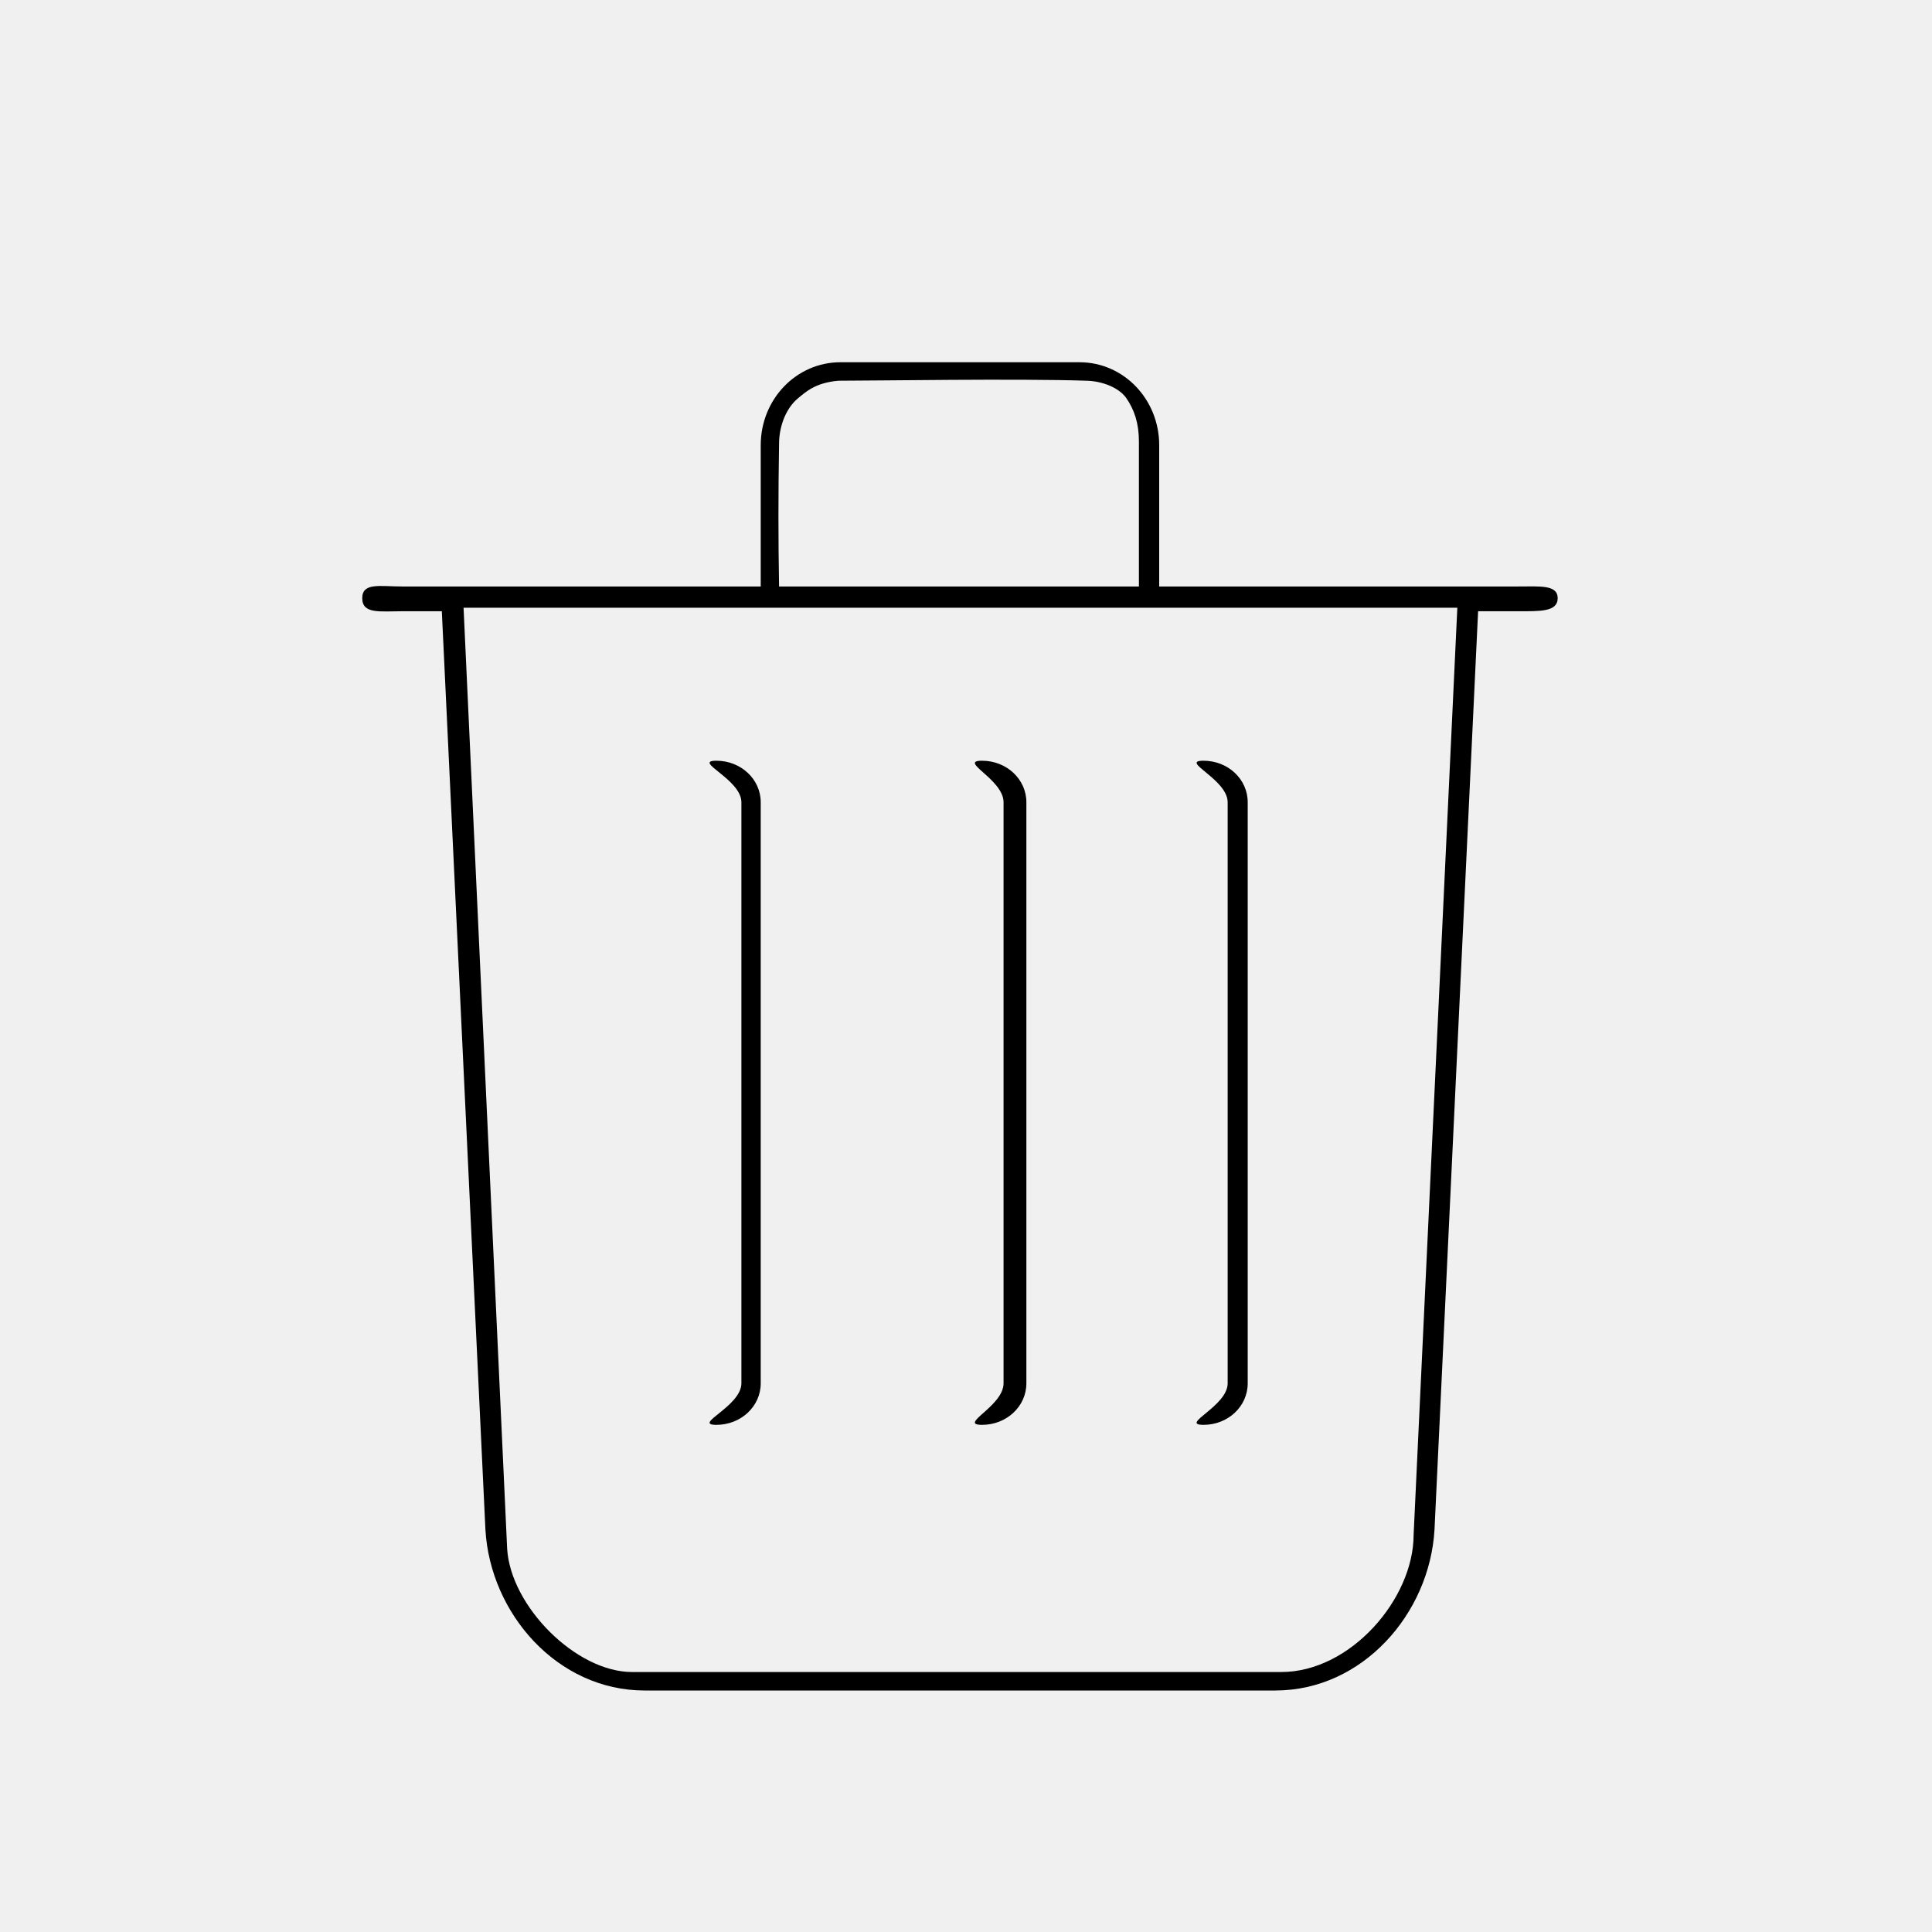
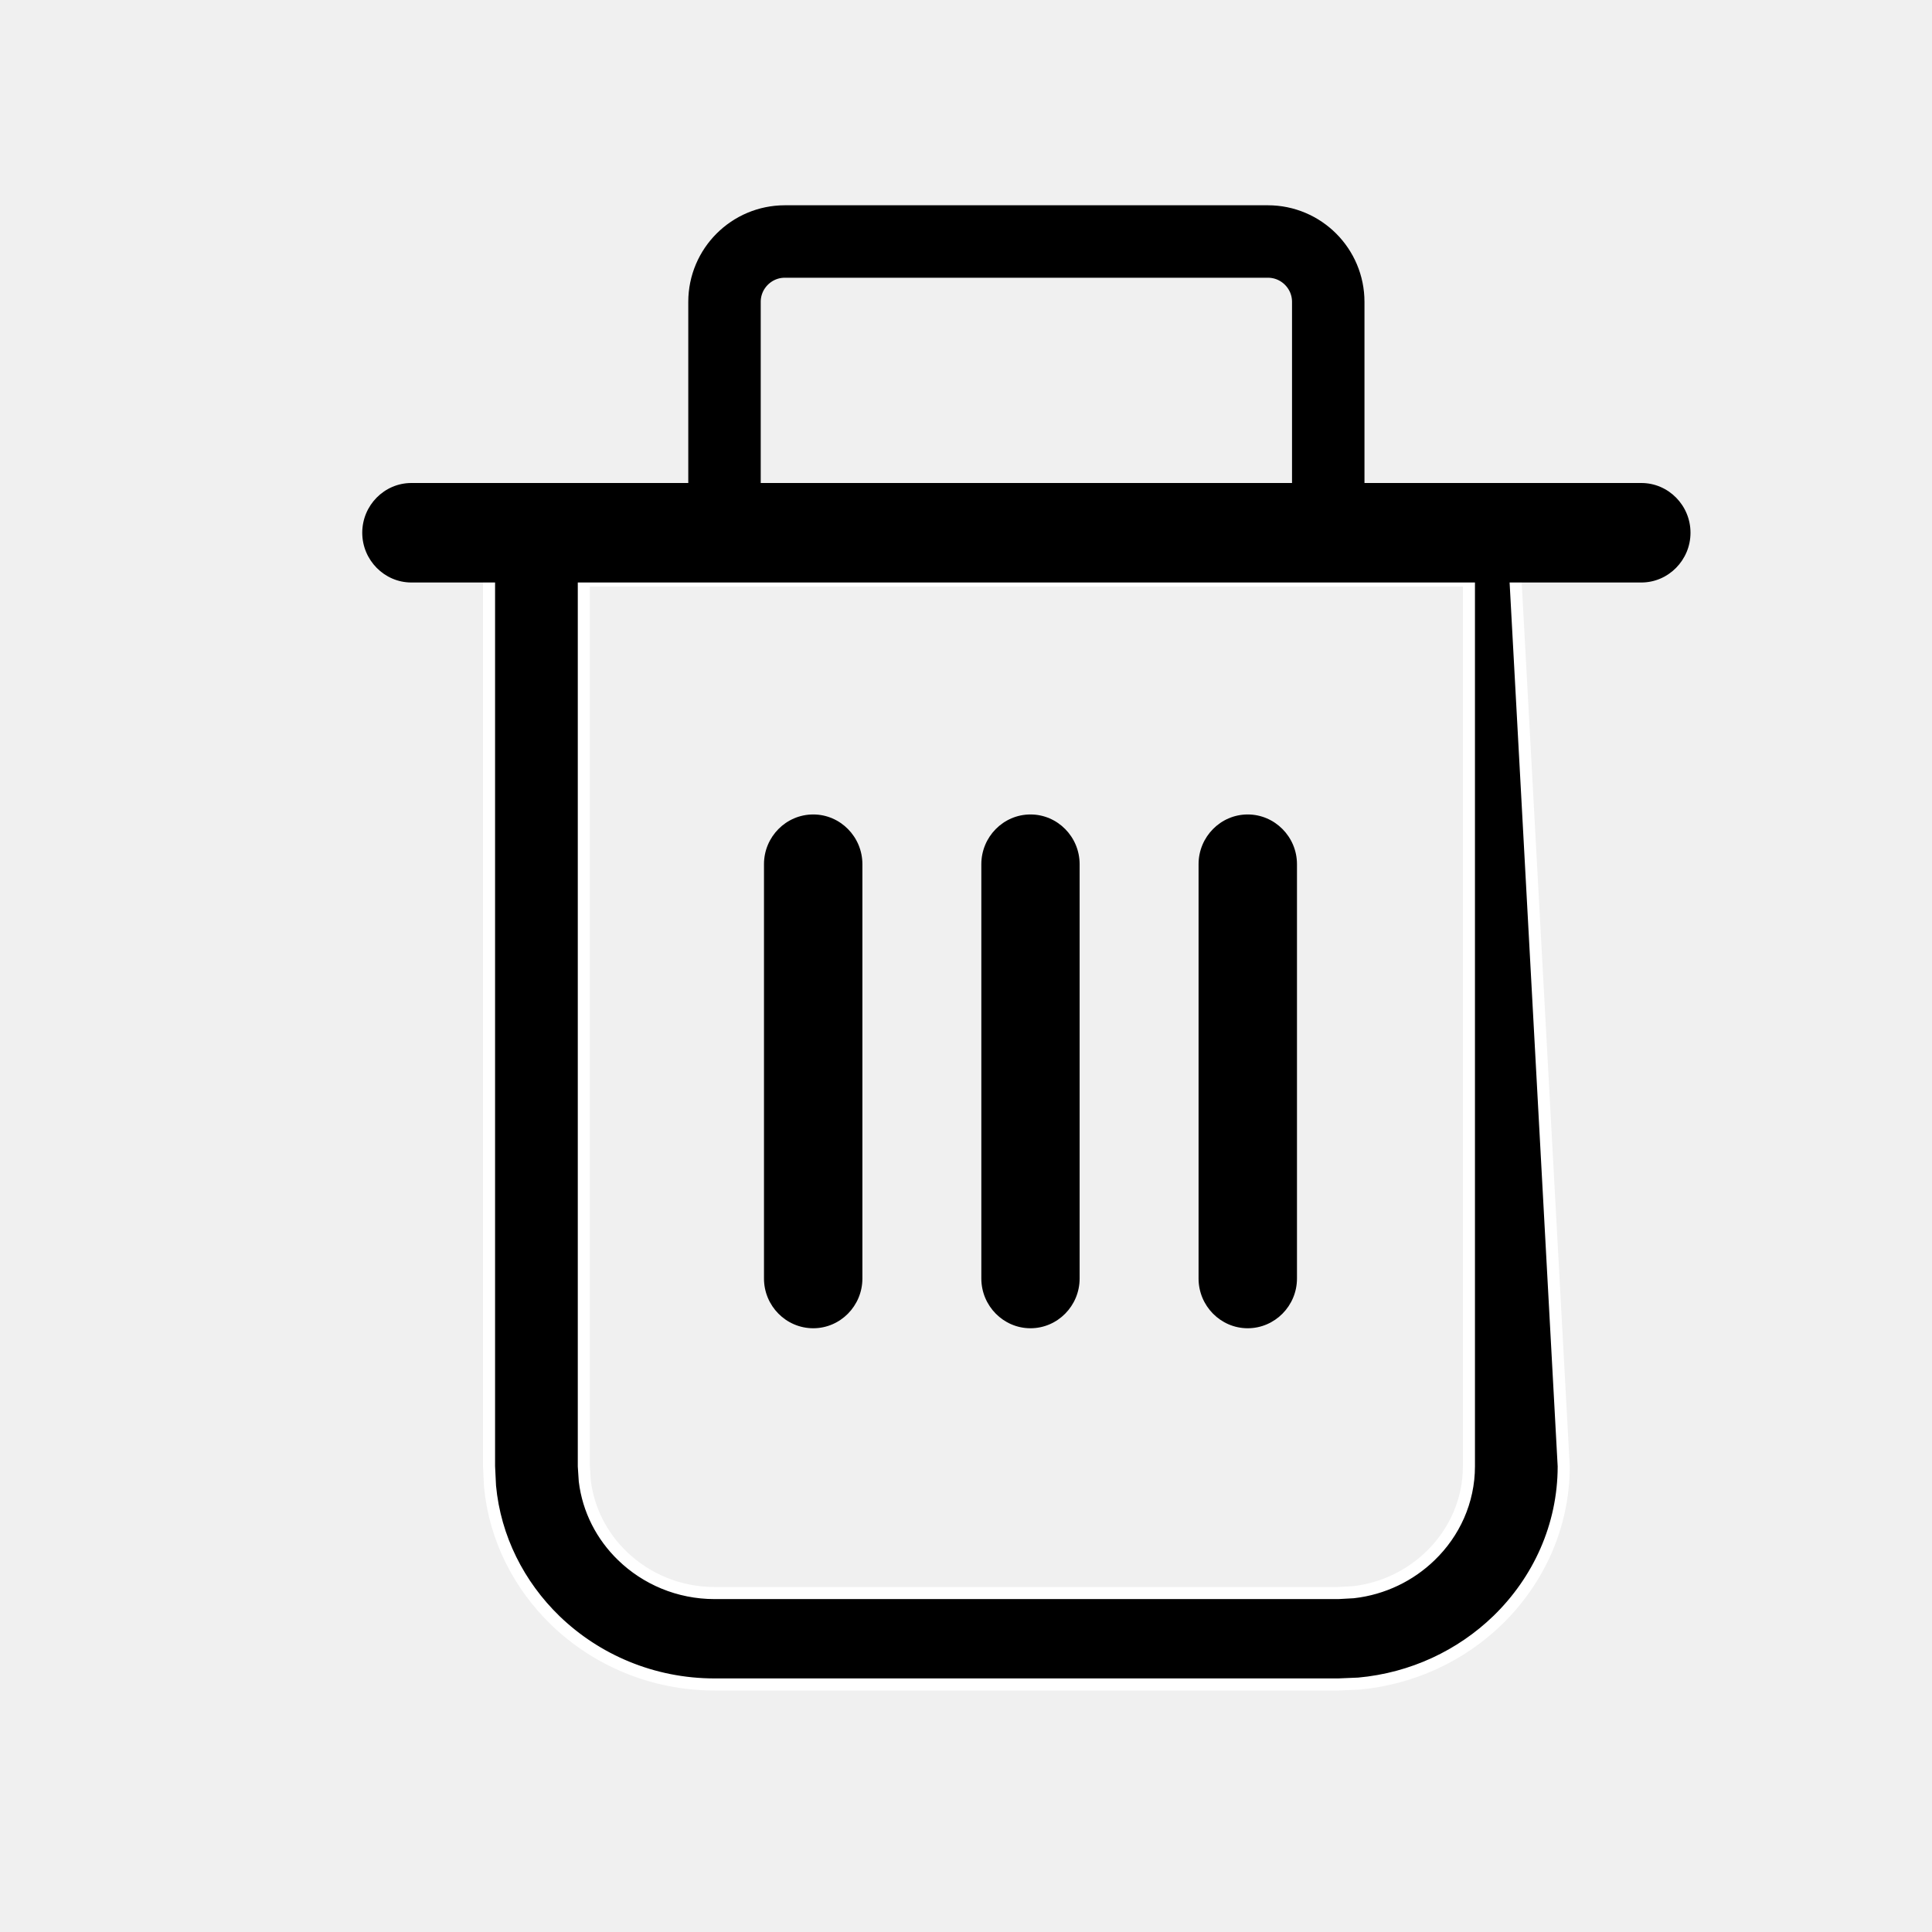
<svg xmlns="http://www.w3.org/2000/svg" width="16px" height="16px" viewBox="0 0 16 16" version="1.1">
  <g id="页面-1" stroke="none" stroke-width="1" fill="none" fill-rule="evenodd">
    <g id="user-trash-full">
      <rect id="矩形" x="0" y="0" width="16" height="16" />
-       <path d="M6.3,3.687 L6.3,4.857 L3.33,4.857 C3.147,4.857 3,4.822 3,4.954 C3,5.087 3.147,5.062 3.33,5.062 L3.659,5.062 L4.02,12.667 C4.06,13.365 4.618,14 5.338,14 L10.562,14 C11.282,14 11.84,13.365 11.88,12.667 L12.241,5.062 L12.57,5.062 C12.753,5.062 12.9,5.068 12.9,4.954 C12.9,4.841 12.753,4.857 12.57,4.857 L9.6,4.857 L9.6,3.687 C9.6,3.307 9.306,3 8.94,3 L6.96,3 C6.594,3 6.3,3.307 6.3,3.687 Z M6.608,3.299 C6.671,3.248 6.75,3.169 6.945,3.153 C7.257,3.153 8.422,3.134 9,3.153 C9.139,3.157 9.273,3.216 9.329,3.299 C9.392,3.392 9.432,3.501 9.432,3.656 C9.432,3.844 9.432,4.245 9.432,4.857 L6.452,4.857 C6.445,4.473 6.445,4.078 6.452,3.673 C6.452,3.531 6.509,3.381 6.608,3.299 Z M4.467,5.033 L12.069,5.033 L11.707,12.71 C11.707,13.241 11.184,13.847 10.611,13.847 C10.23,13.847 8.437,13.847 5.235,13.847 C4.77,13.847 4.229,13.302 4.2,12.826 L3.839,5.033 L4.467,5.033 Z M5.933,6.3 C5.73,6.3 6.14,6.453 6.14,6.644 L6.14,11.456 C6.14,11.647 5.73,11.8 5.933,11.8 C6.136,11.8 6.3,11.647 6.3,11.456 L6.3,6.644 C6.3,6.453 6.136,6.3 5.933,6.3 Z M8.133,6.3 C7.93,6.3 8.311,6.453 8.311,6.644 L8.311,11.456 C8.311,11.647 7.93,11.8 8.133,11.8 C8.336,11.8 8.5,11.647 8.5,11.456 L8.5,6.644 C8.5,6.453 8.336,6.3 8.133,6.3 Z M9.967,6.3 C9.764,6.3 10.167,6.453 10.167,6.644 L10.167,11.456 C10.167,11.647 9.764,11.8 9.967,11.8 C10.17,11.8 10.333,11.647 10.333,11.456 L10.333,6.644 C10.333,6.453 10.17,6.3 9.967,6.3 Z" id="形状" fill="#000000" fill-rule="nonzero" />
+       <g id="changyong_lajitong" transform="translate(3, 2)" fill-rule="nonzero">
+         <path d="M9.51,2.052 L9.95,10.143 C9.95,10.64 9.74,11.091 9.402,11.419 C9.101,11.71 8.698,11.903 8.251,11.943 L8.082,11.95 L2.918,11.95 C2.404,11.95 1.937,11.747 1.598,11.419 C1.298,11.128 1.098,10.738 1.058,10.307 L1.05,10.143 L1.05,2.476 L9.51,2.052 Z M9.165,2.807 L1.835,2.807 L1.835,10.143 L1.843,10.265 C1.872,10.505 1.985,10.722 2.154,10.885 C2.35,11.075 2.62,11.193 2.918,11.193 L2.918,11.193 L8.082,11.193 L8.208,11.186 C8.455,11.158 8.678,11.048 8.846,10.885 C9.043,10.695 9.165,10.432 9.165,10.143 L9.165,10.143 L9.165,2.807 Z" id="形状" stroke="#FFFFFF" stroke-width="0.1" fill="#000000" />
+         <path d="M5.534,9 C5.31,9 5.127,8.815 5.127,8.588 L5.127,5.157 C5.127,4.93 5.31,4.745 5.534,4.745 C5.758,4.745 5.941,4.93 5.941,5.157 L5.941,8.588 C5.941,8.815 5.758,9 5.534,9 L5.534,9 Z M3.735,9 C3.51,9 3.327,8.815 3.327,8.588 L3.327,5.157 C3.327,4.93 3.51,4.745 3.735,4.745 C3.959,4.745 4.142,4.93 4.142,5.157 L4.142,8.588 C4.142,8.815 3.959,9 3.735,9 Z M7.333,9 C7.109,9 6.926,8.815 6.926,8.588 L6.926,5.157 C6.926,4.93 7.109,4.745 7.333,4.745 C7.557,4.745 7.741,4.93 7.741,5.157 L7.741,8.588 C7.741,8.815 7.557,9 7.333,9 Z M10.593,2.824 L0.407,2.824 C0.183,2.824 0,2.638 0,2.412 C0,2.185 0.183,2 0.407,2 L10.593,2 C10.817,2 11,2.185 11,2.412 C11,2.638 10.817,2.824 10.593,2.824 Z" id="形状" fill="#000000" />
+         <path d="M3.5,0 L7.5,0 C7.776,-1.61748834e-16 8,0.224 8,0.5 L8,2.412 L8,2.412 L3,2.412 L3,0.5 C3,0.224 3.224,-4.7846199e-18 3.5,0 Z" id="矩形" stroke="#000000" stroke-width="0.6" />
+       </g>
    </g>
  </g>
</svg>
